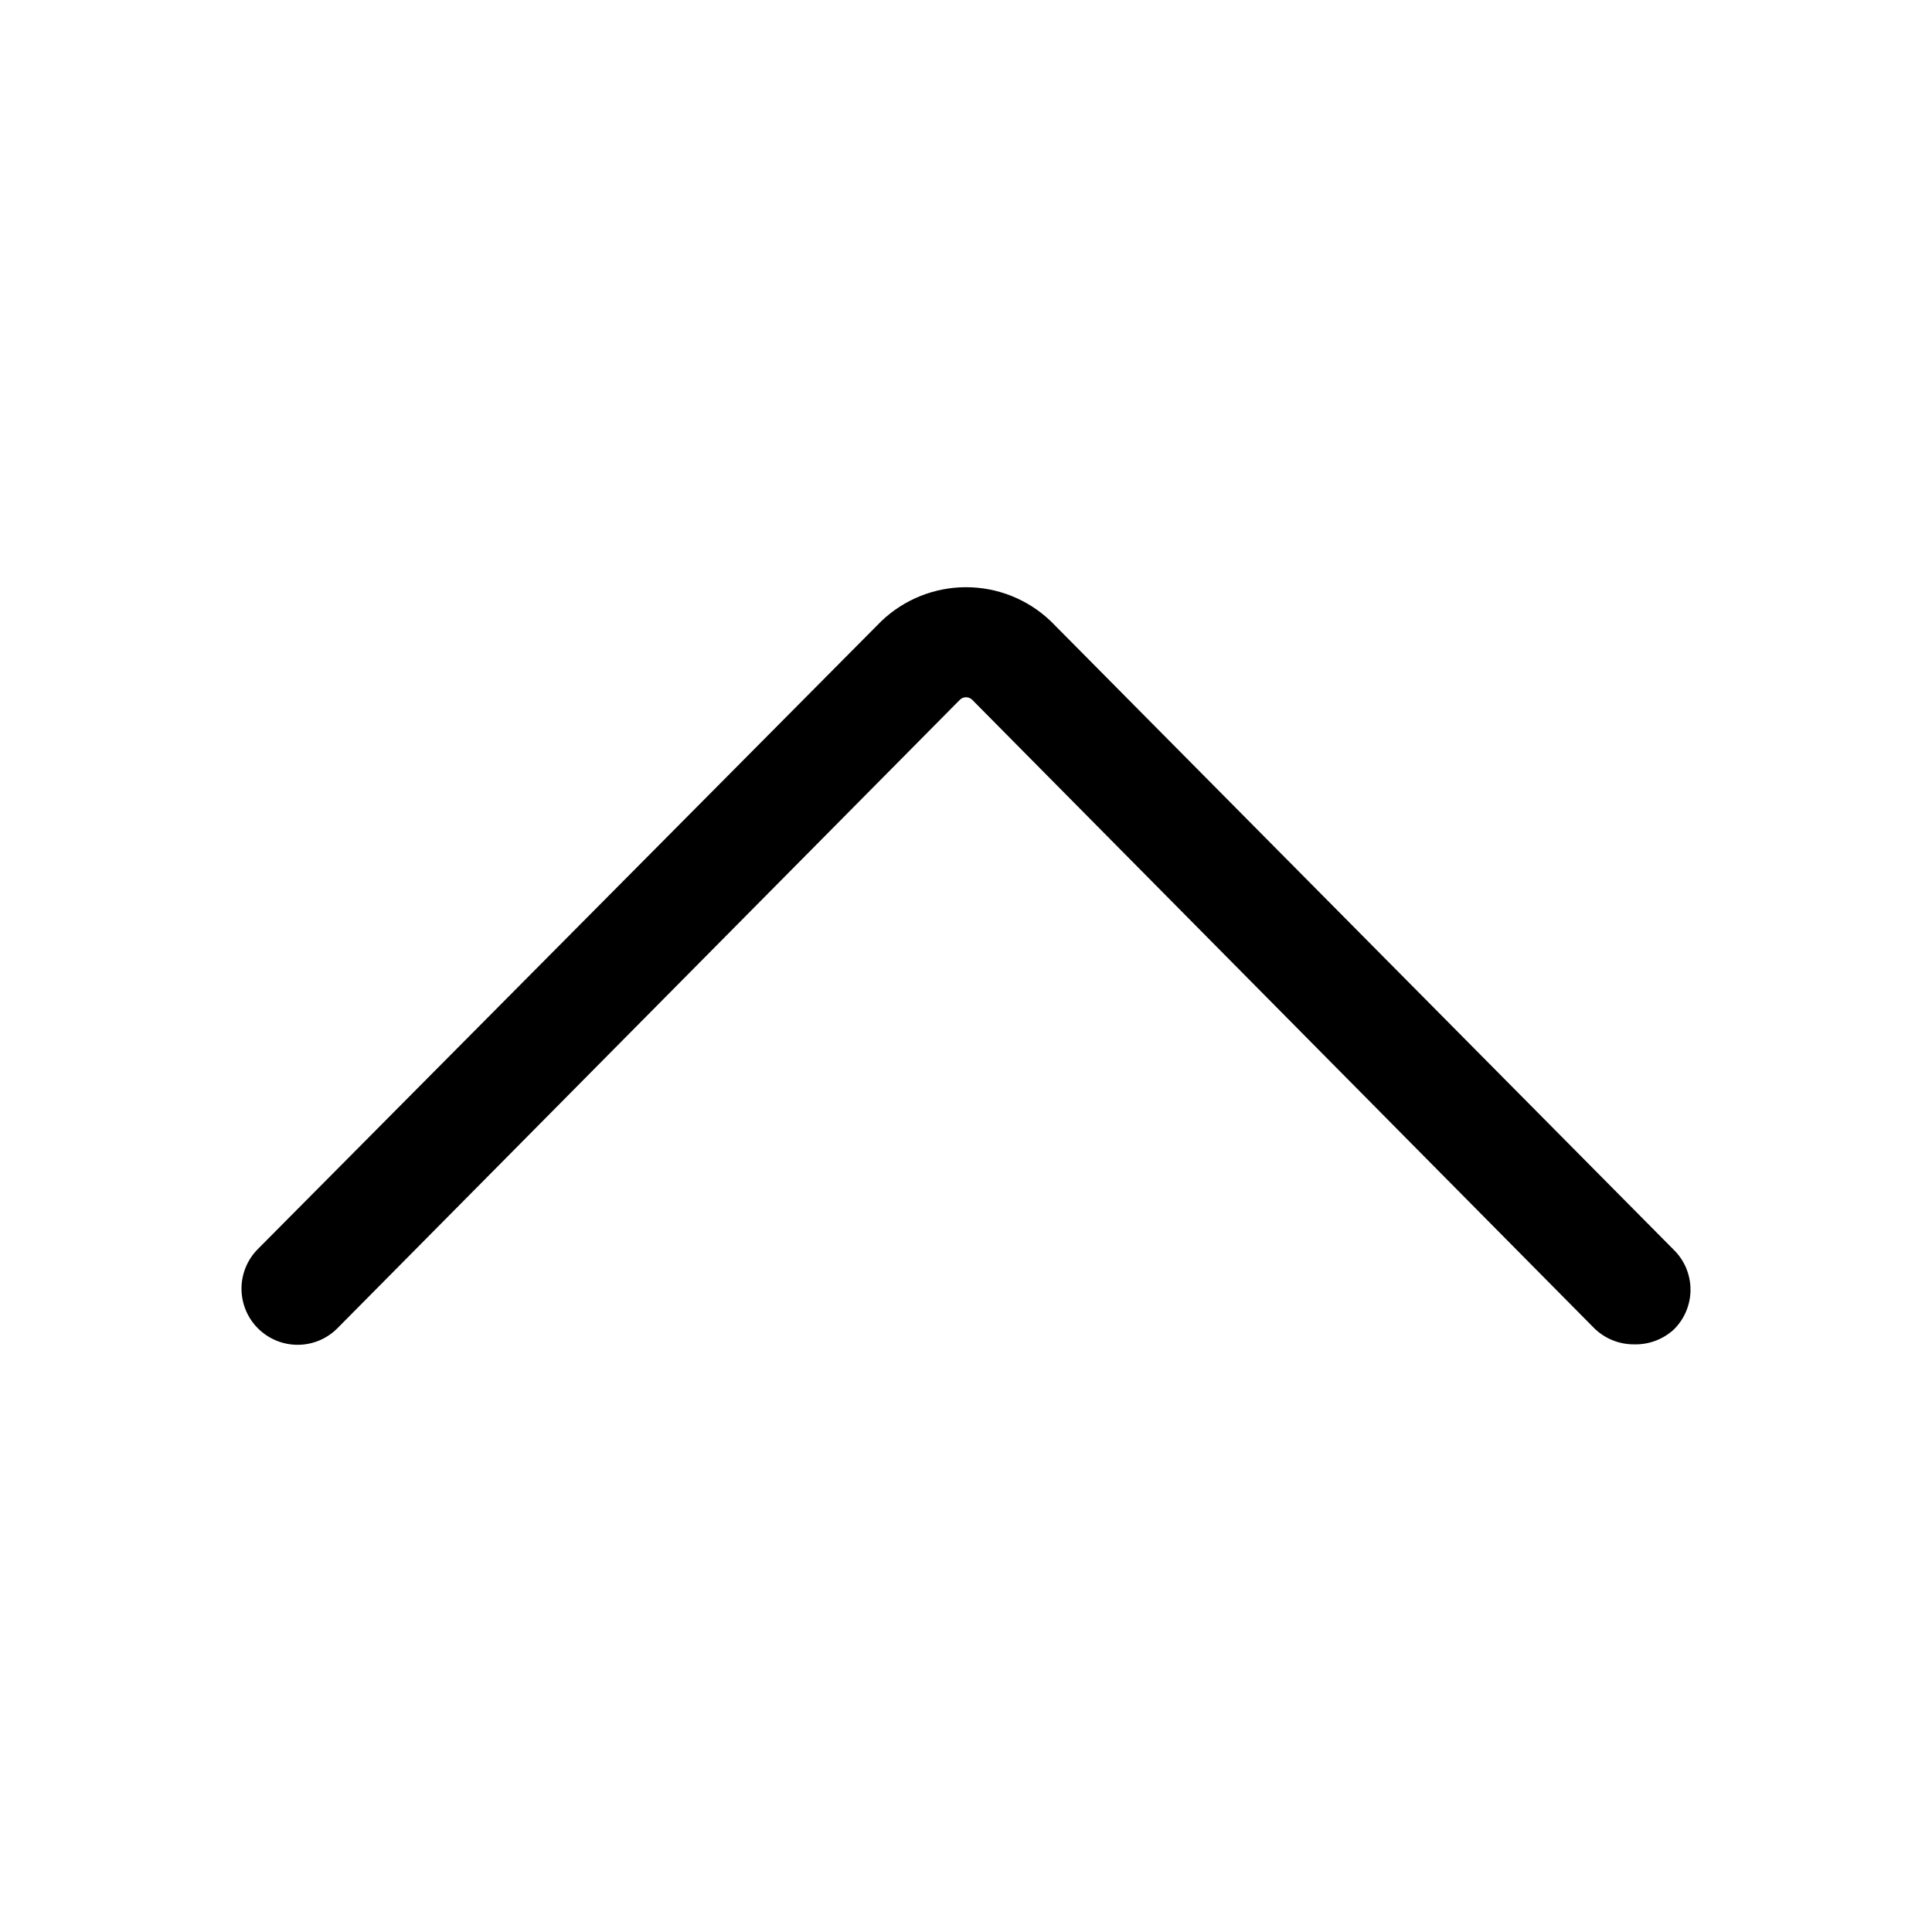
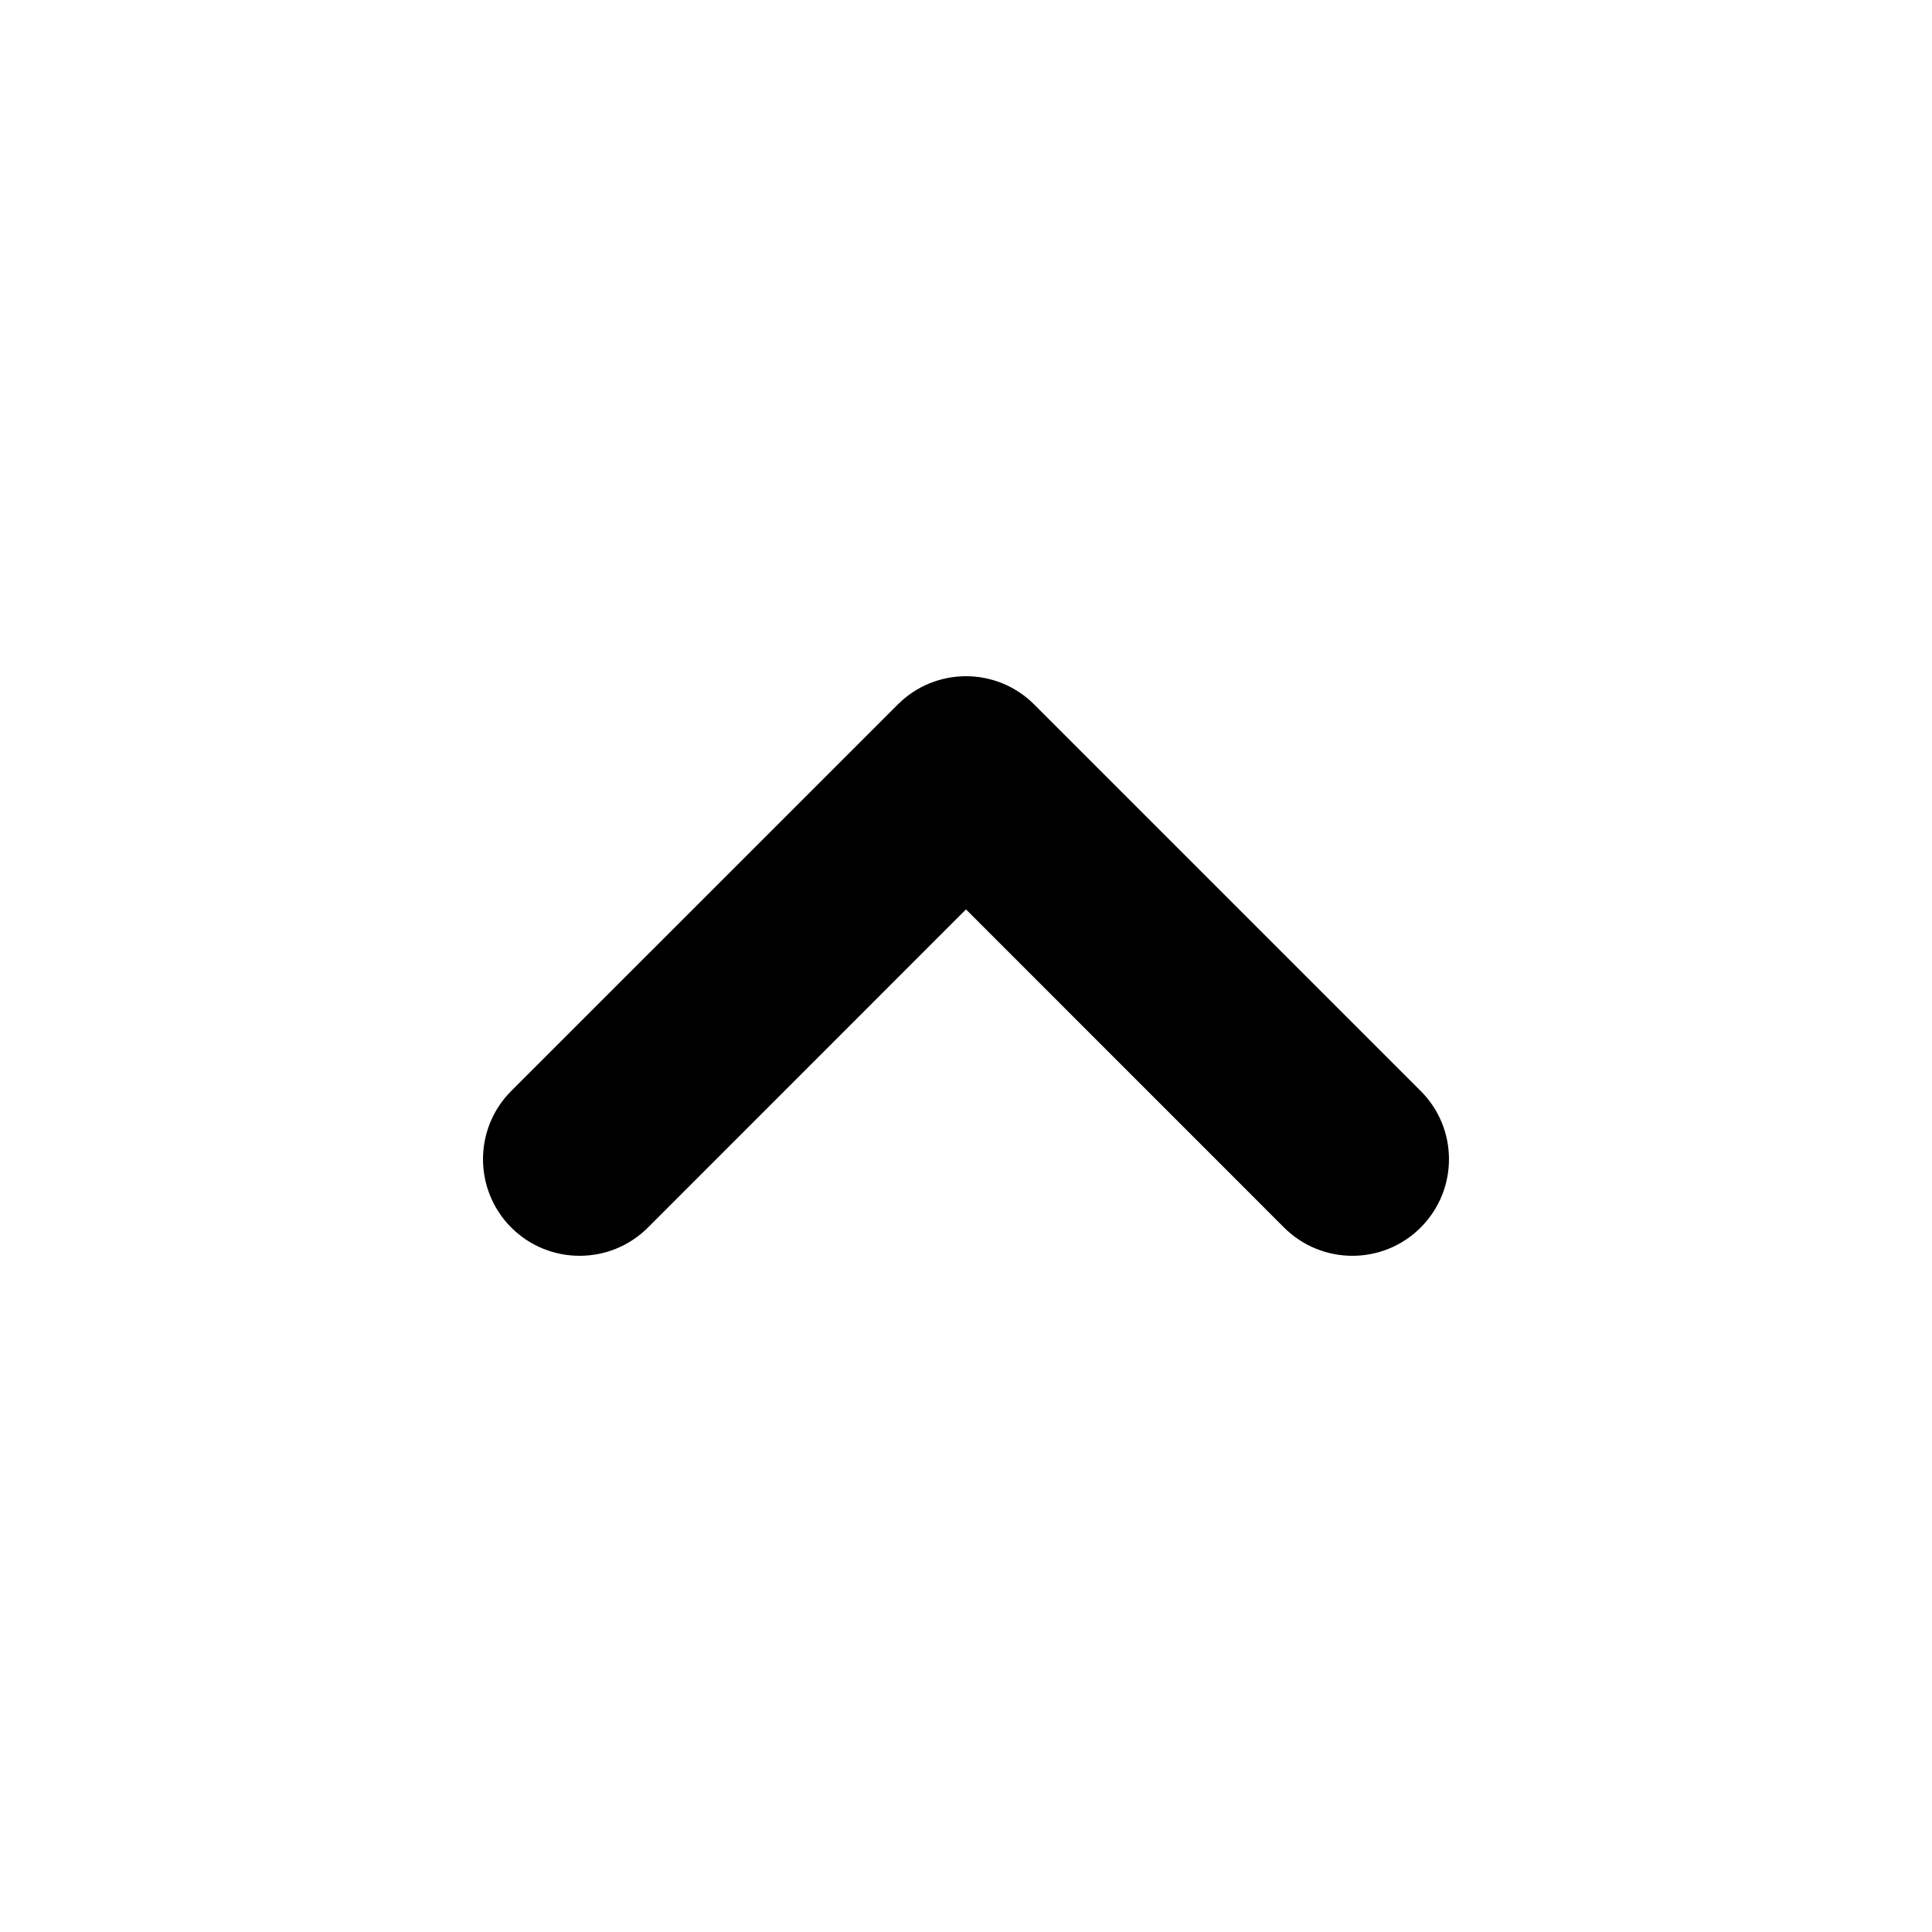
- <svg xmlns="http://www.w3.org/2000/svg" width="48" height="48" viewBox="0 0 48 48" fill="none">
-   <path d="M40.597 33.4C40.412 33.401 40.228 33.365 40.057 33.295C39.886 33.225 39.73 33.121 39.599 32.99L24.151 17.383C24.11 17.345 24.057 17.323 24.001 17.323C23.945 17.323 23.892 17.345 23.851 17.383L8.393 32.99C8.135 33.255 7.782 33.407 7.412 33.411C7.042 33.416 6.686 33.273 6.421 33.015C6.156 32.757 6.005 32.404 6 32.034C5.995 31.665 6.138 31.308 6.396 31.043L21.894 15.435C22.461 14.892 23.216 14.589 24.001 14.589C24.786 14.589 25.541 14.892 26.108 15.435L41.576 31.043C41.71 31.172 41.817 31.328 41.89 31.499C41.962 31.671 42 31.855 42 32.042C42 32.228 41.962 32.413 41.89 32.584C41.817 32.756 41.71 32.911 41.576 33.04C41.308 33.281 40.958 33.41 40.597 33.4Z" fill="black" />
+ <svg xmlns="http://www.w3.org/2000/svg" width="24" height="24" viewBox="0 0 24 24" fill="none">
+   <path fill-rule="evenodd" clip-rule="evenodd" d="M11.152 8.752C11.62 8.283 12.38 8.283 12.848 8.752L17.648 13.552C18.117 14.02 18.117 14.78 17.648 15.249C17.18 15.717 16.42 15.717 15.951 15.249L12 11.297L8.049 15.249C7.58 15.717 6.82 15.717 6.351 15.249C5.883 14.78 5.883 14.02 6.351 13.552L11.152 8.752Z" fill="black" />
</svg>
